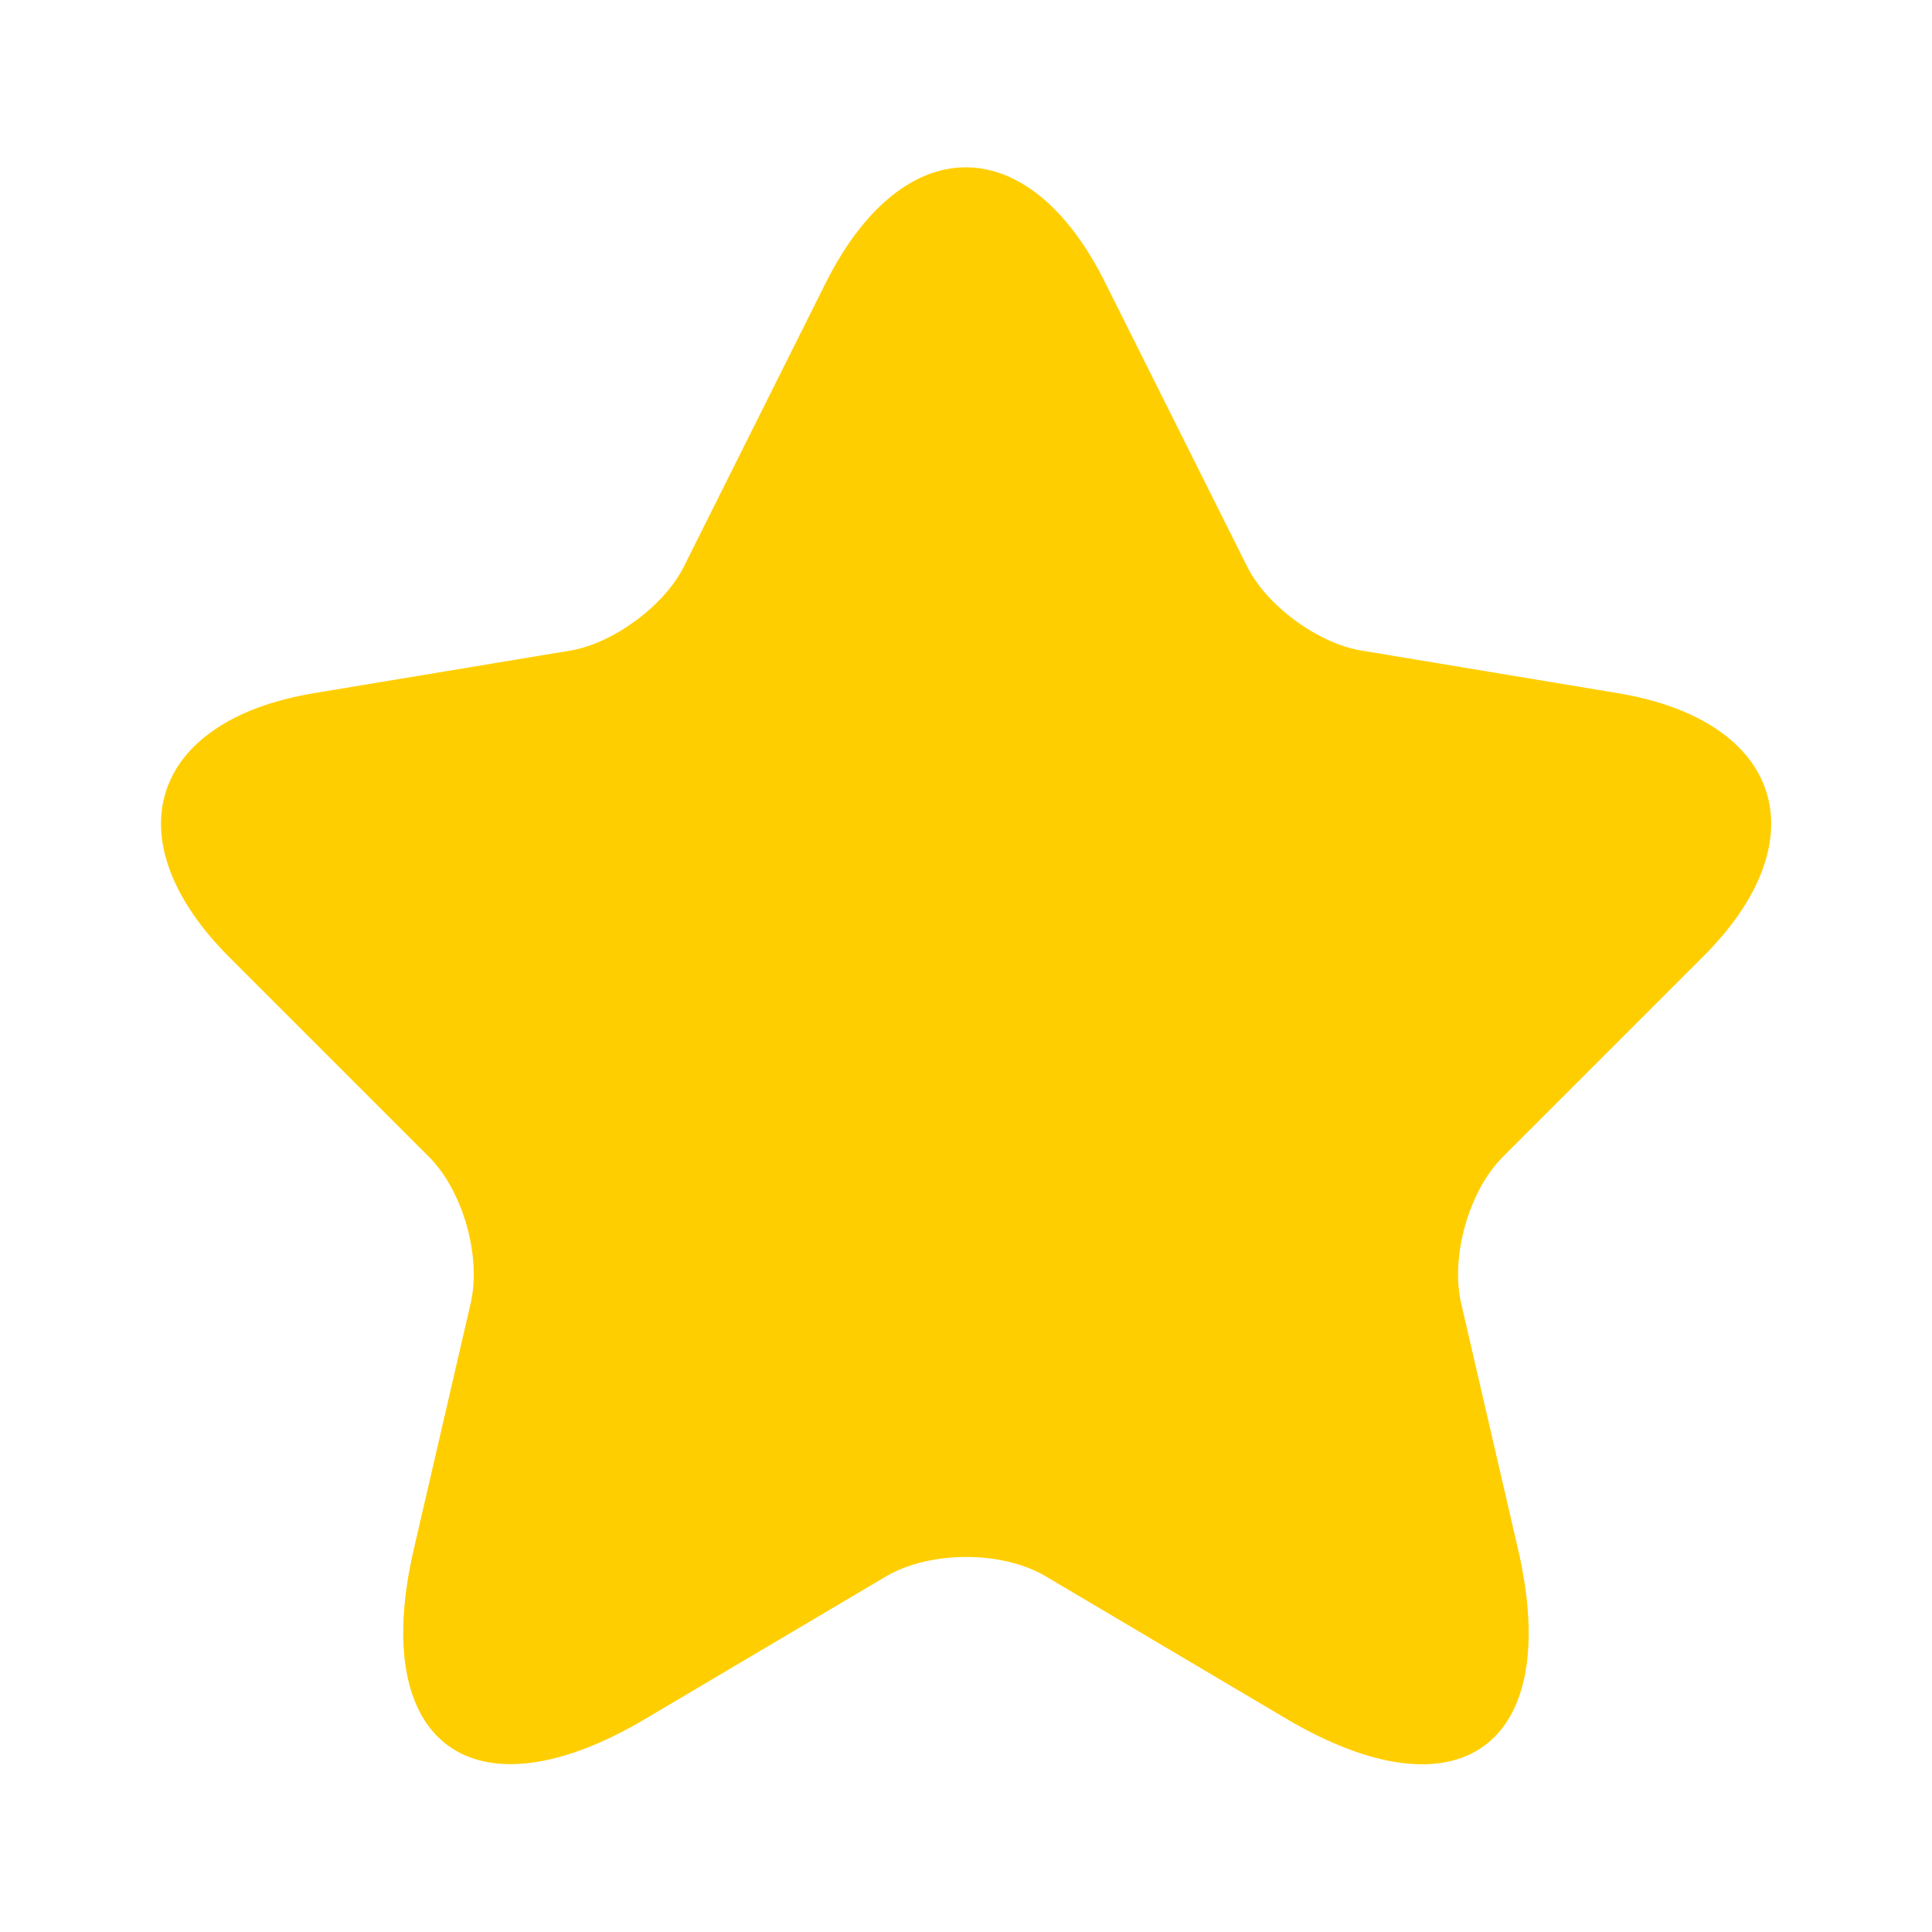
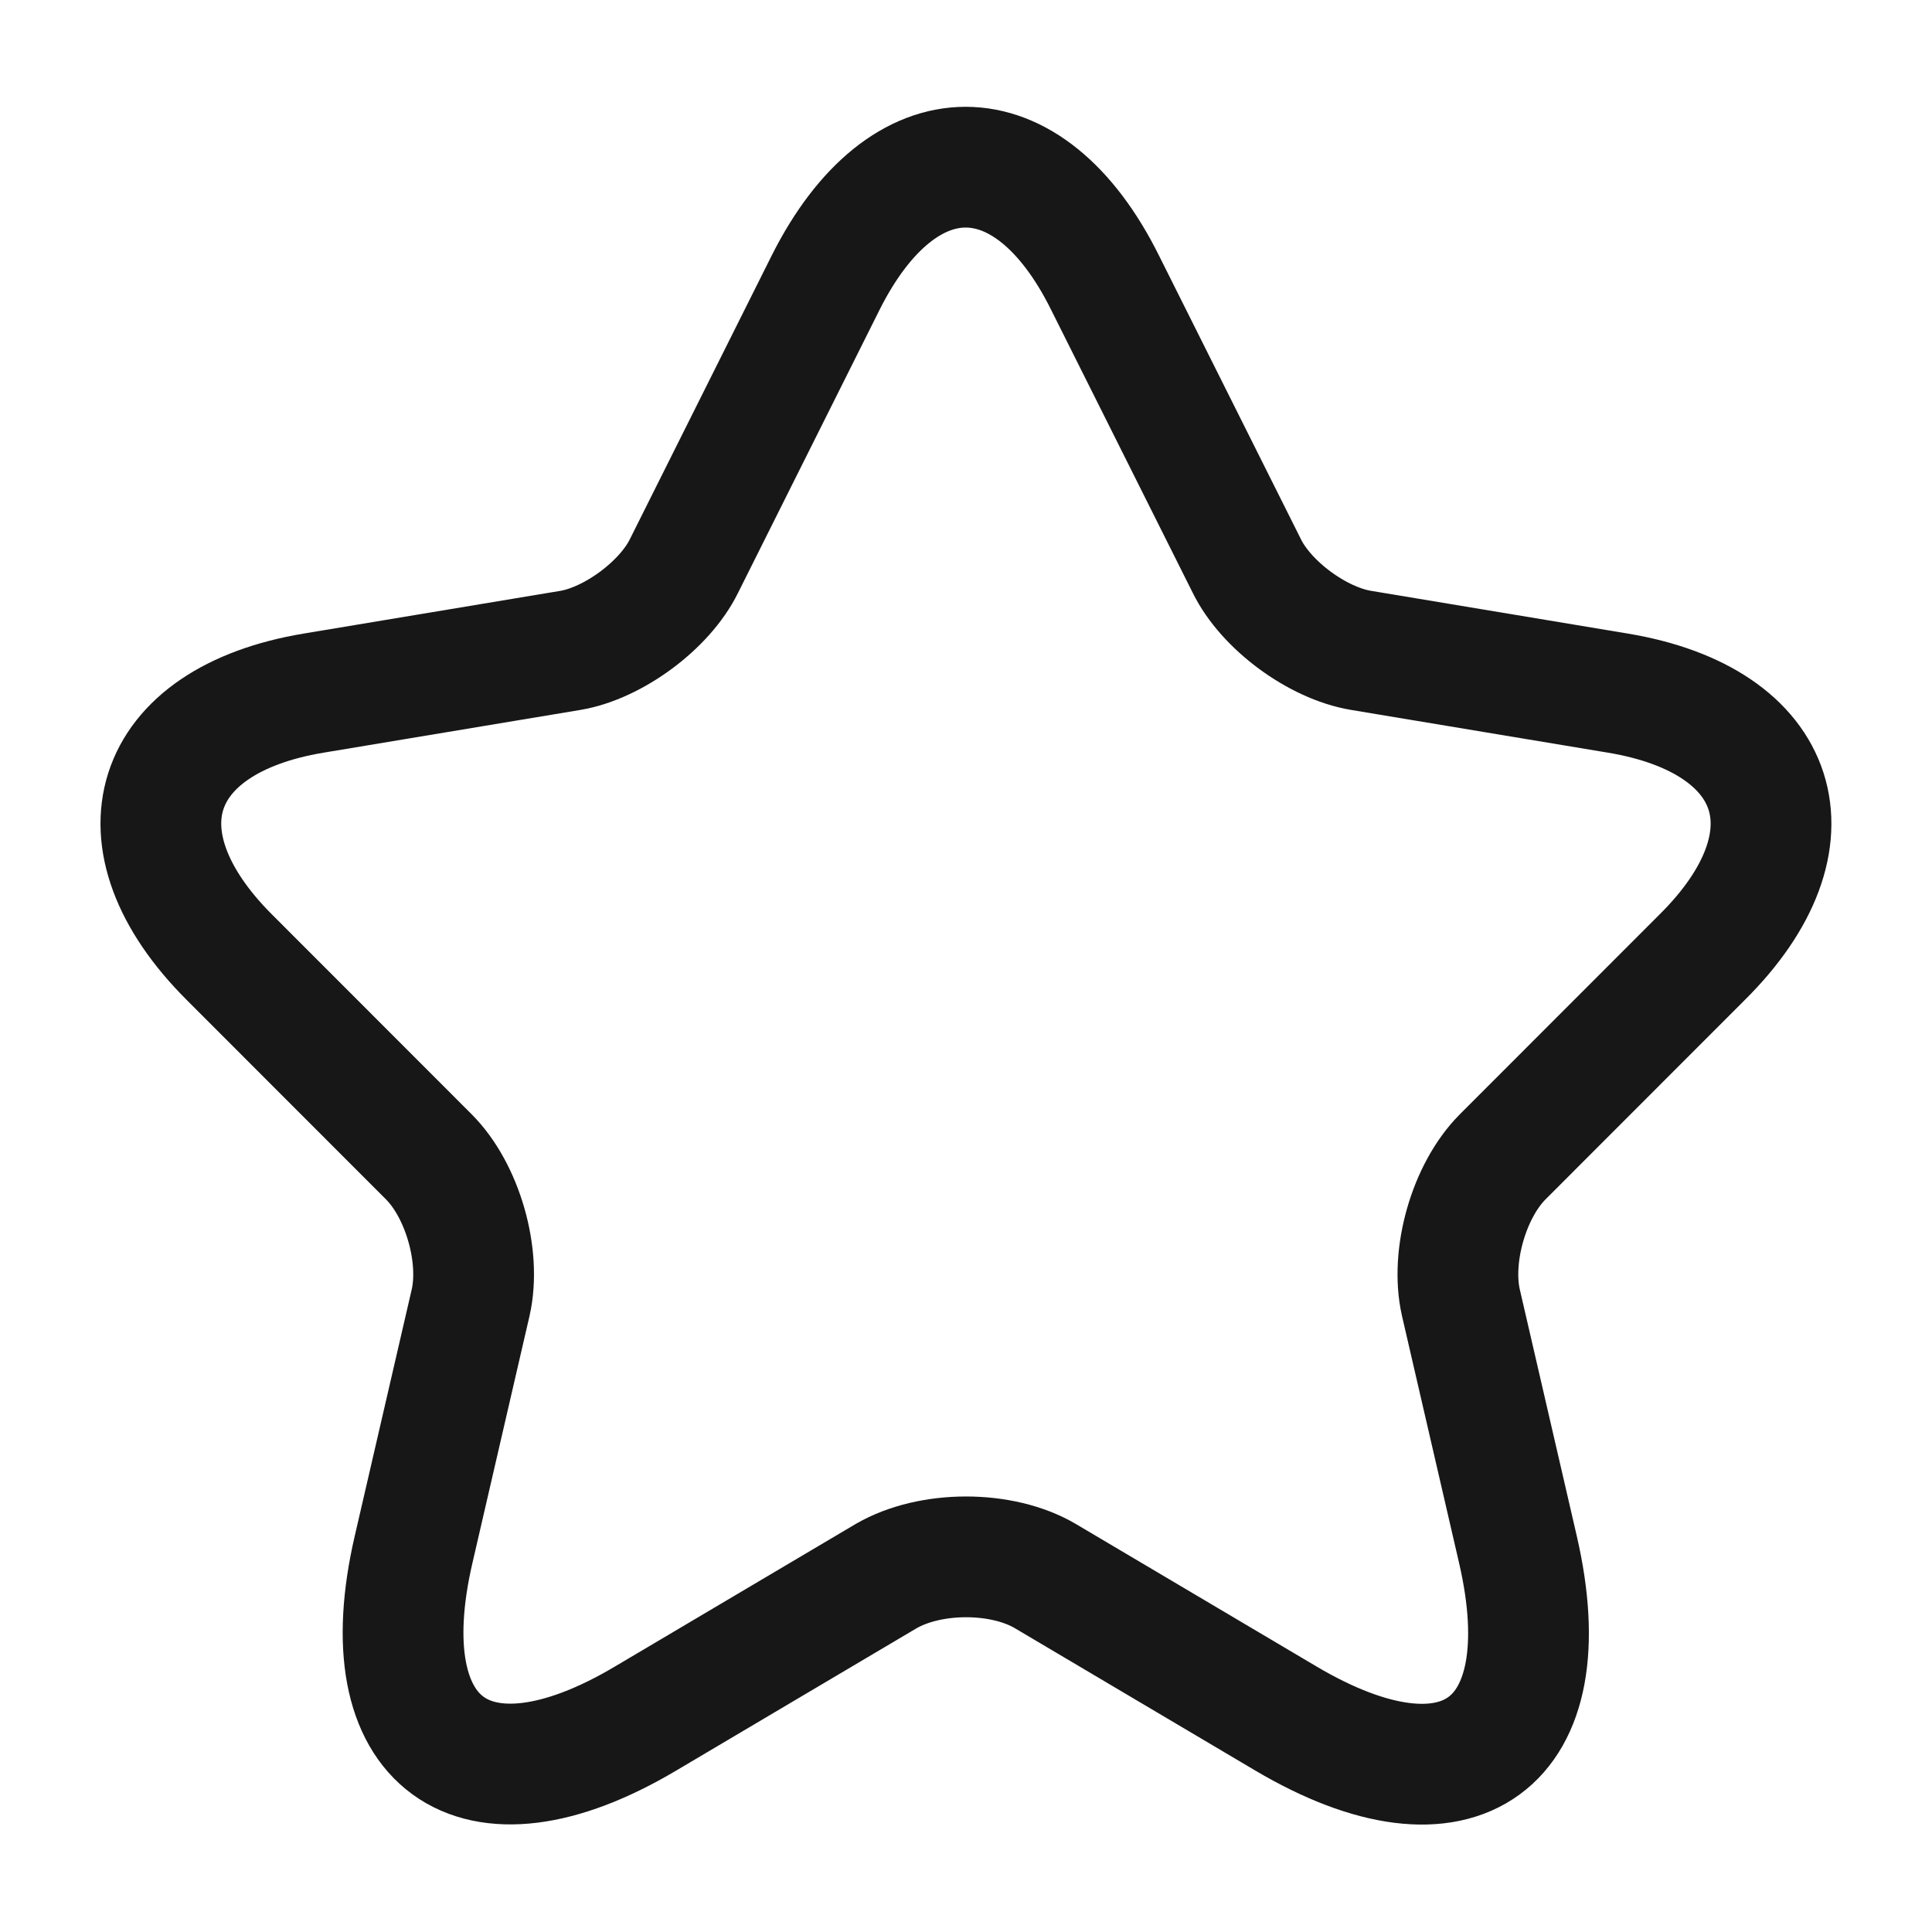
- <svg xmlns="http://www.w3.org/2000/svg" width="24" height="24" viewBox="0 0 24 24" fill="none">
-   <path d="M13.729 3.511L15.489 7.031C15.729 7.521 16.369 7.991 16.909 8.081L20.099 8.611C22.139 8.951 22.619 10.431 21.149 11.891L18.669 14.371C18.249 14.791 18.019 15.601 18.149 16.181L18.859 19.251C19.419 21.681 18.129 22.621 15.979 21.351L12.989 19.581C12.449 19.261 11.559 19.261 11.009 19.581L8.019 21.351C5.879 22.621 4.579 21.671 5.139 19.251L5.849 16.181C5.979 15.601 5.749 14.791 5.329 14.371L2.849 11.891C1.389 10.431 1.859 8.951 3.899 8.611L7.089 8.081C7.619 7.991 8.259 7.521 8.499 7.031L10.259 3.511C11.219 1.601 12.779 1.601 13.729 3.511Z" fill="#FFCE00" />
+ <svg xmlns="http://www.w3.org/2000/svg" width="16" height="16" viewBox="0 0 16 16" fill="none">
+   <path d="M9.151 2.34L10.325 4.686C10.485 5.013 10.911 5.326 11.271 5.386L13.398 5.74C14.758 5.966 15.078 6.953 14.098 7.926L12.445 9.58C12.165 9.86 12.011 10.4 12.098 10.786L12.571 12.833C12.945 14.453 12.085 15.08 10.651 14.233L8.658 13.053C8.298 12.84 7.705 12.84 7.338 13.053L5.345 14.233C3.918 15.08 3.051 14.446 3.425 12.833L3.898 10.786C3.985 10.4 3.831 9.86 3.551 9.58L1.898 7.926C0.925 6.953 1.238 5.966 2.598 5.74L4.725 5.386C5.078 5.326 5.505 5.013 5.665 4.686L6.838 2.34C7.478 1.066 8.518 1.066 9.151 2.34Z" stroke="#171717" stroke-linecap="round" stroke-linejoin="round" />
</svg>
